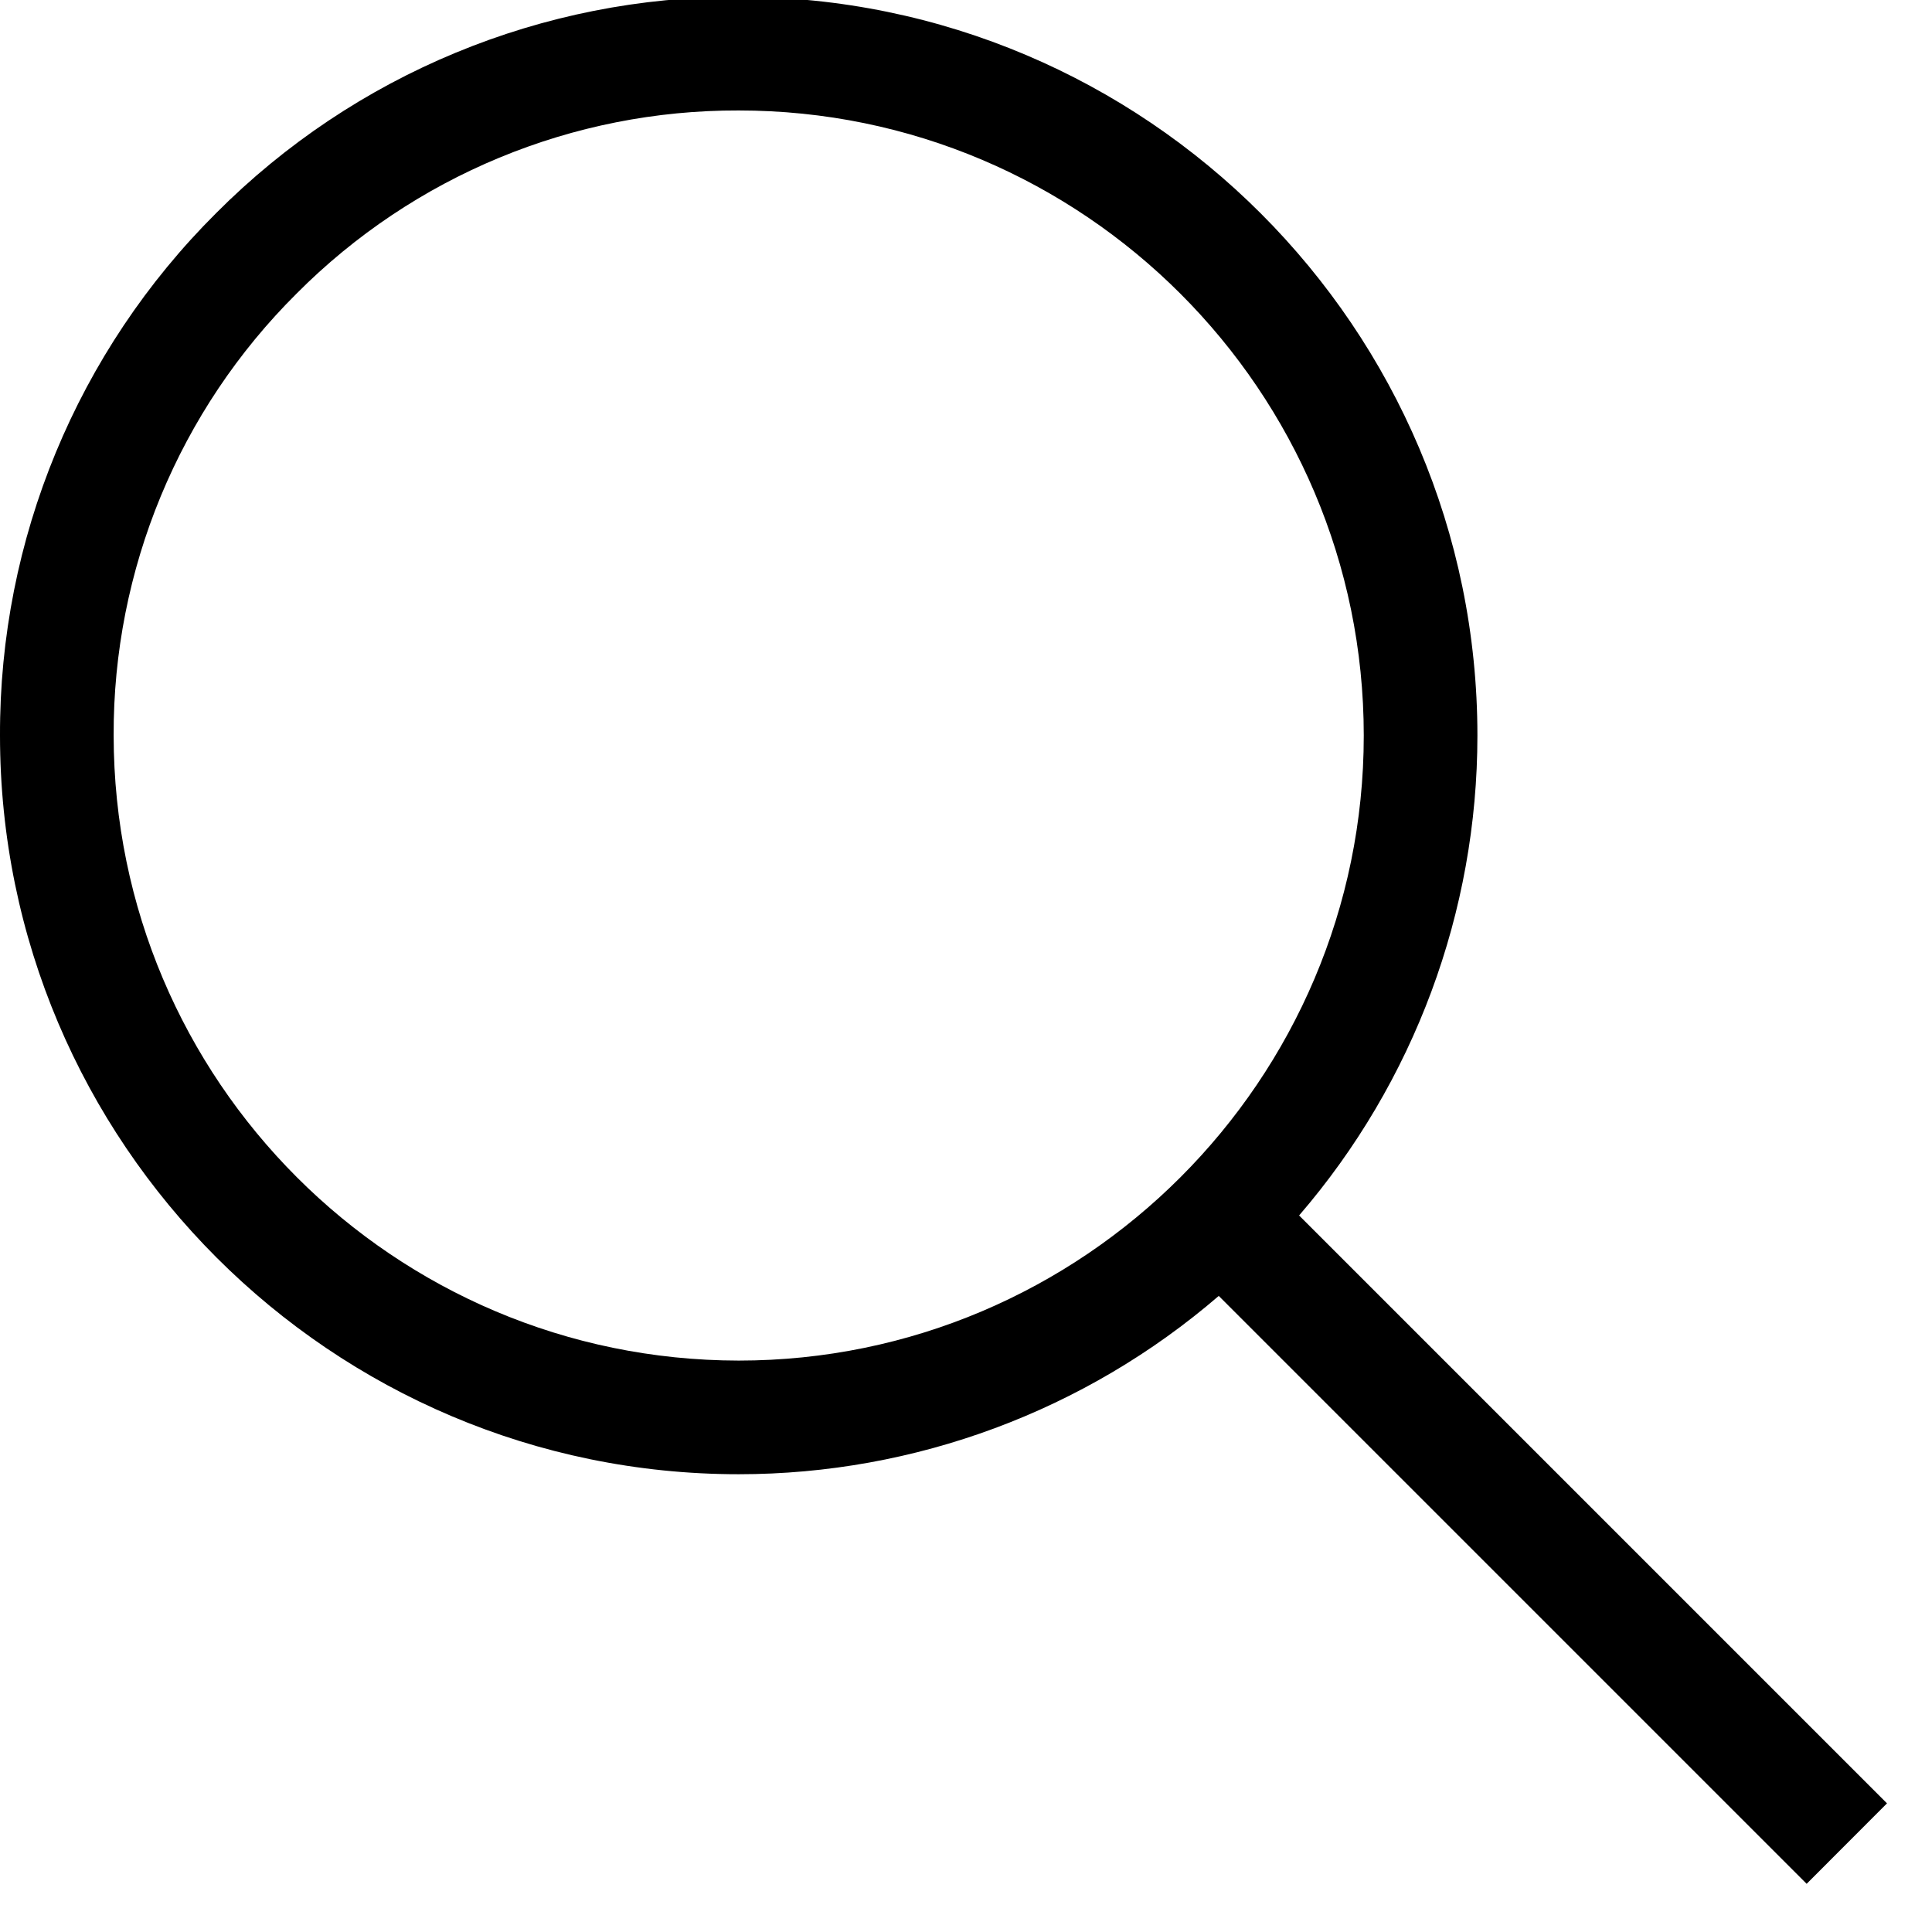
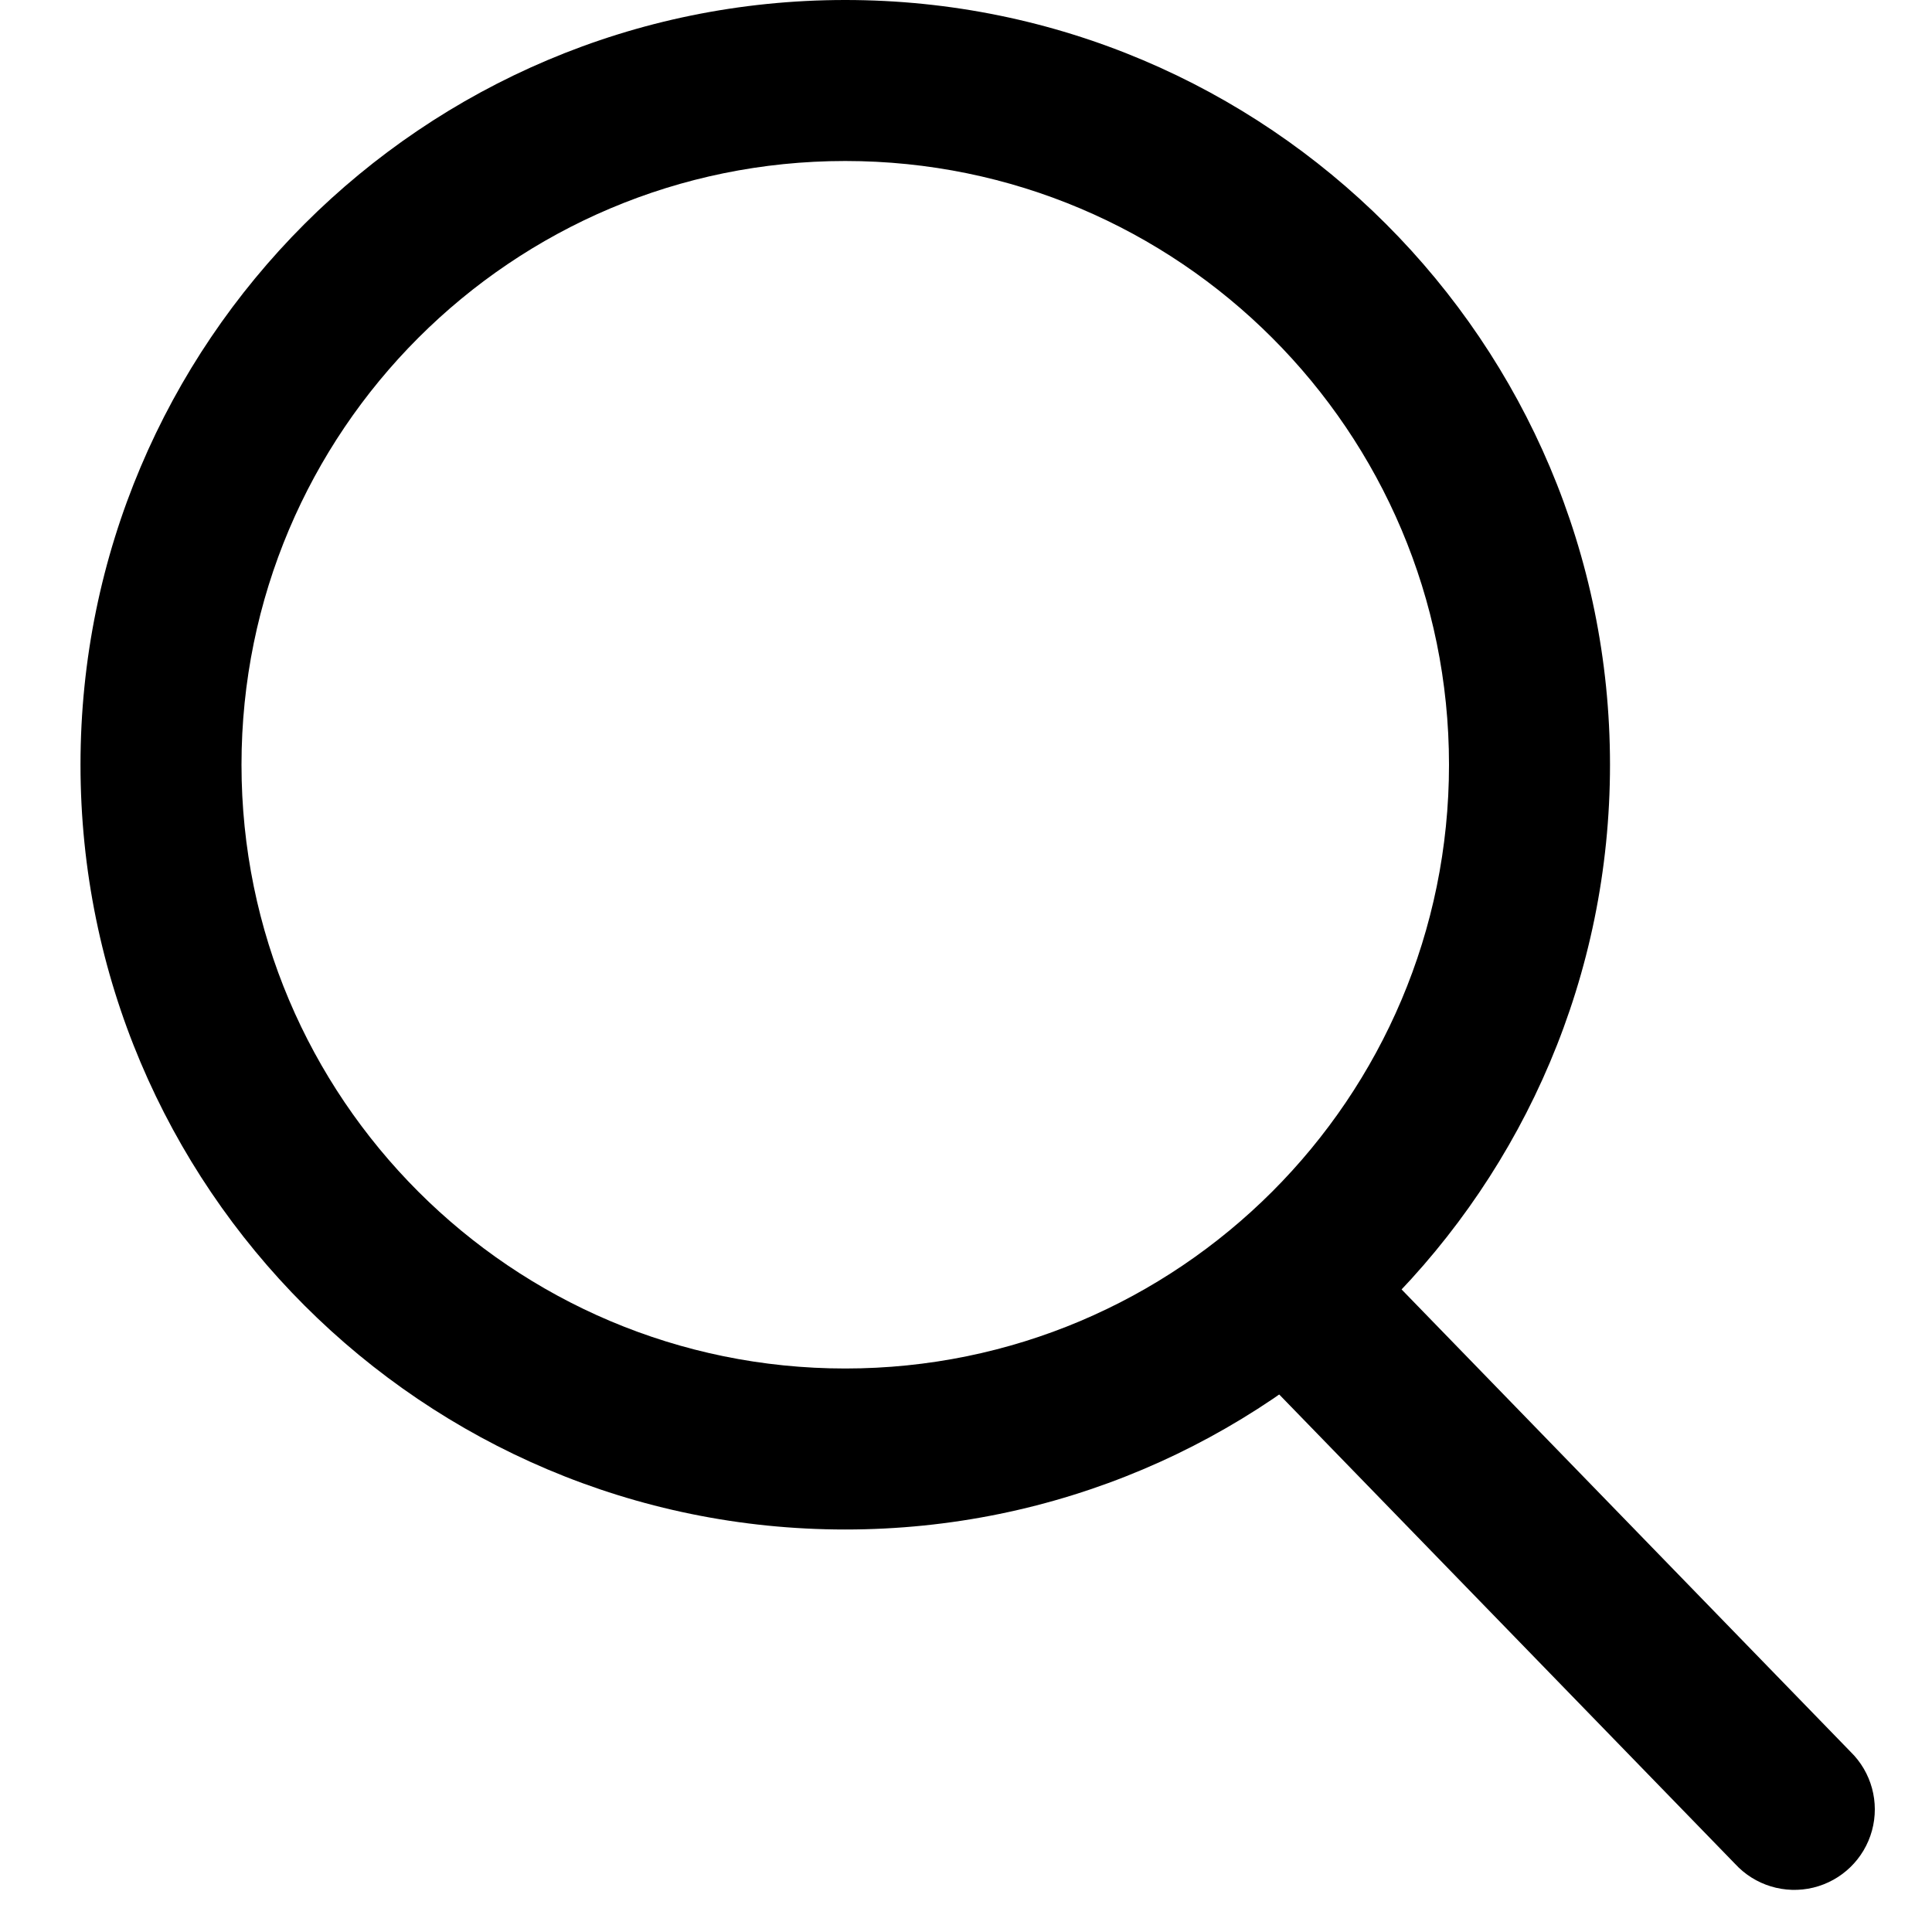
- <svg xmlns="http://www.w3.org/2000/svg" width="17" height="17" viewBox="0 0 17 17">
-   <path d="M16.604 15.868l-5.173-5.173A6.468 6.468 0 0 0 13 6.472c0-3.584-2.916-6.5-6.5-6.5a6.466 6.466 0 0 0-4.598 1.903A6.457 6.457 0 0 0 0 6.472c0 3.584 2.916 6.5 6.5 6.5a6.47 6.47 0 0 0 4.224-1.569l5.173 5.173.707-.708zM6.5 11.972a5.506 5.506 0 0 1-5.5-5.5 5.455 5.455 0 0 1 1.61-3.889A5.462 5.462 0 0 1 6.5.972c3.032 0 5.5 2.467 5.5 5.5 0 3.032-2.468 5.5-5.5 5.5z" />
+ <svg xmlns="http://www.w3.org/2000/svg" width="16" height="16" viewBox="0 0 24 24">
+   <path d="M15.283 16.697a1 1 0 0 1 1.434-1.394l6.27 6.457a1 1 0 1 1-1.434 1.393l-6.27-6.456z" />
+   <path d="M18 9.5a7.5 7.5 0 1 0-15 0 7.5 7.5 0 0 0 15 0zm2 0a9.5 9.5 0 0 1-9.5 9.5A9.5 9.5 0 0 1 1 9.5 9.5 9.5 0 0 1 10.5 0 9.5 9.5 0 0 1 20 9.5z" />
</svg>
